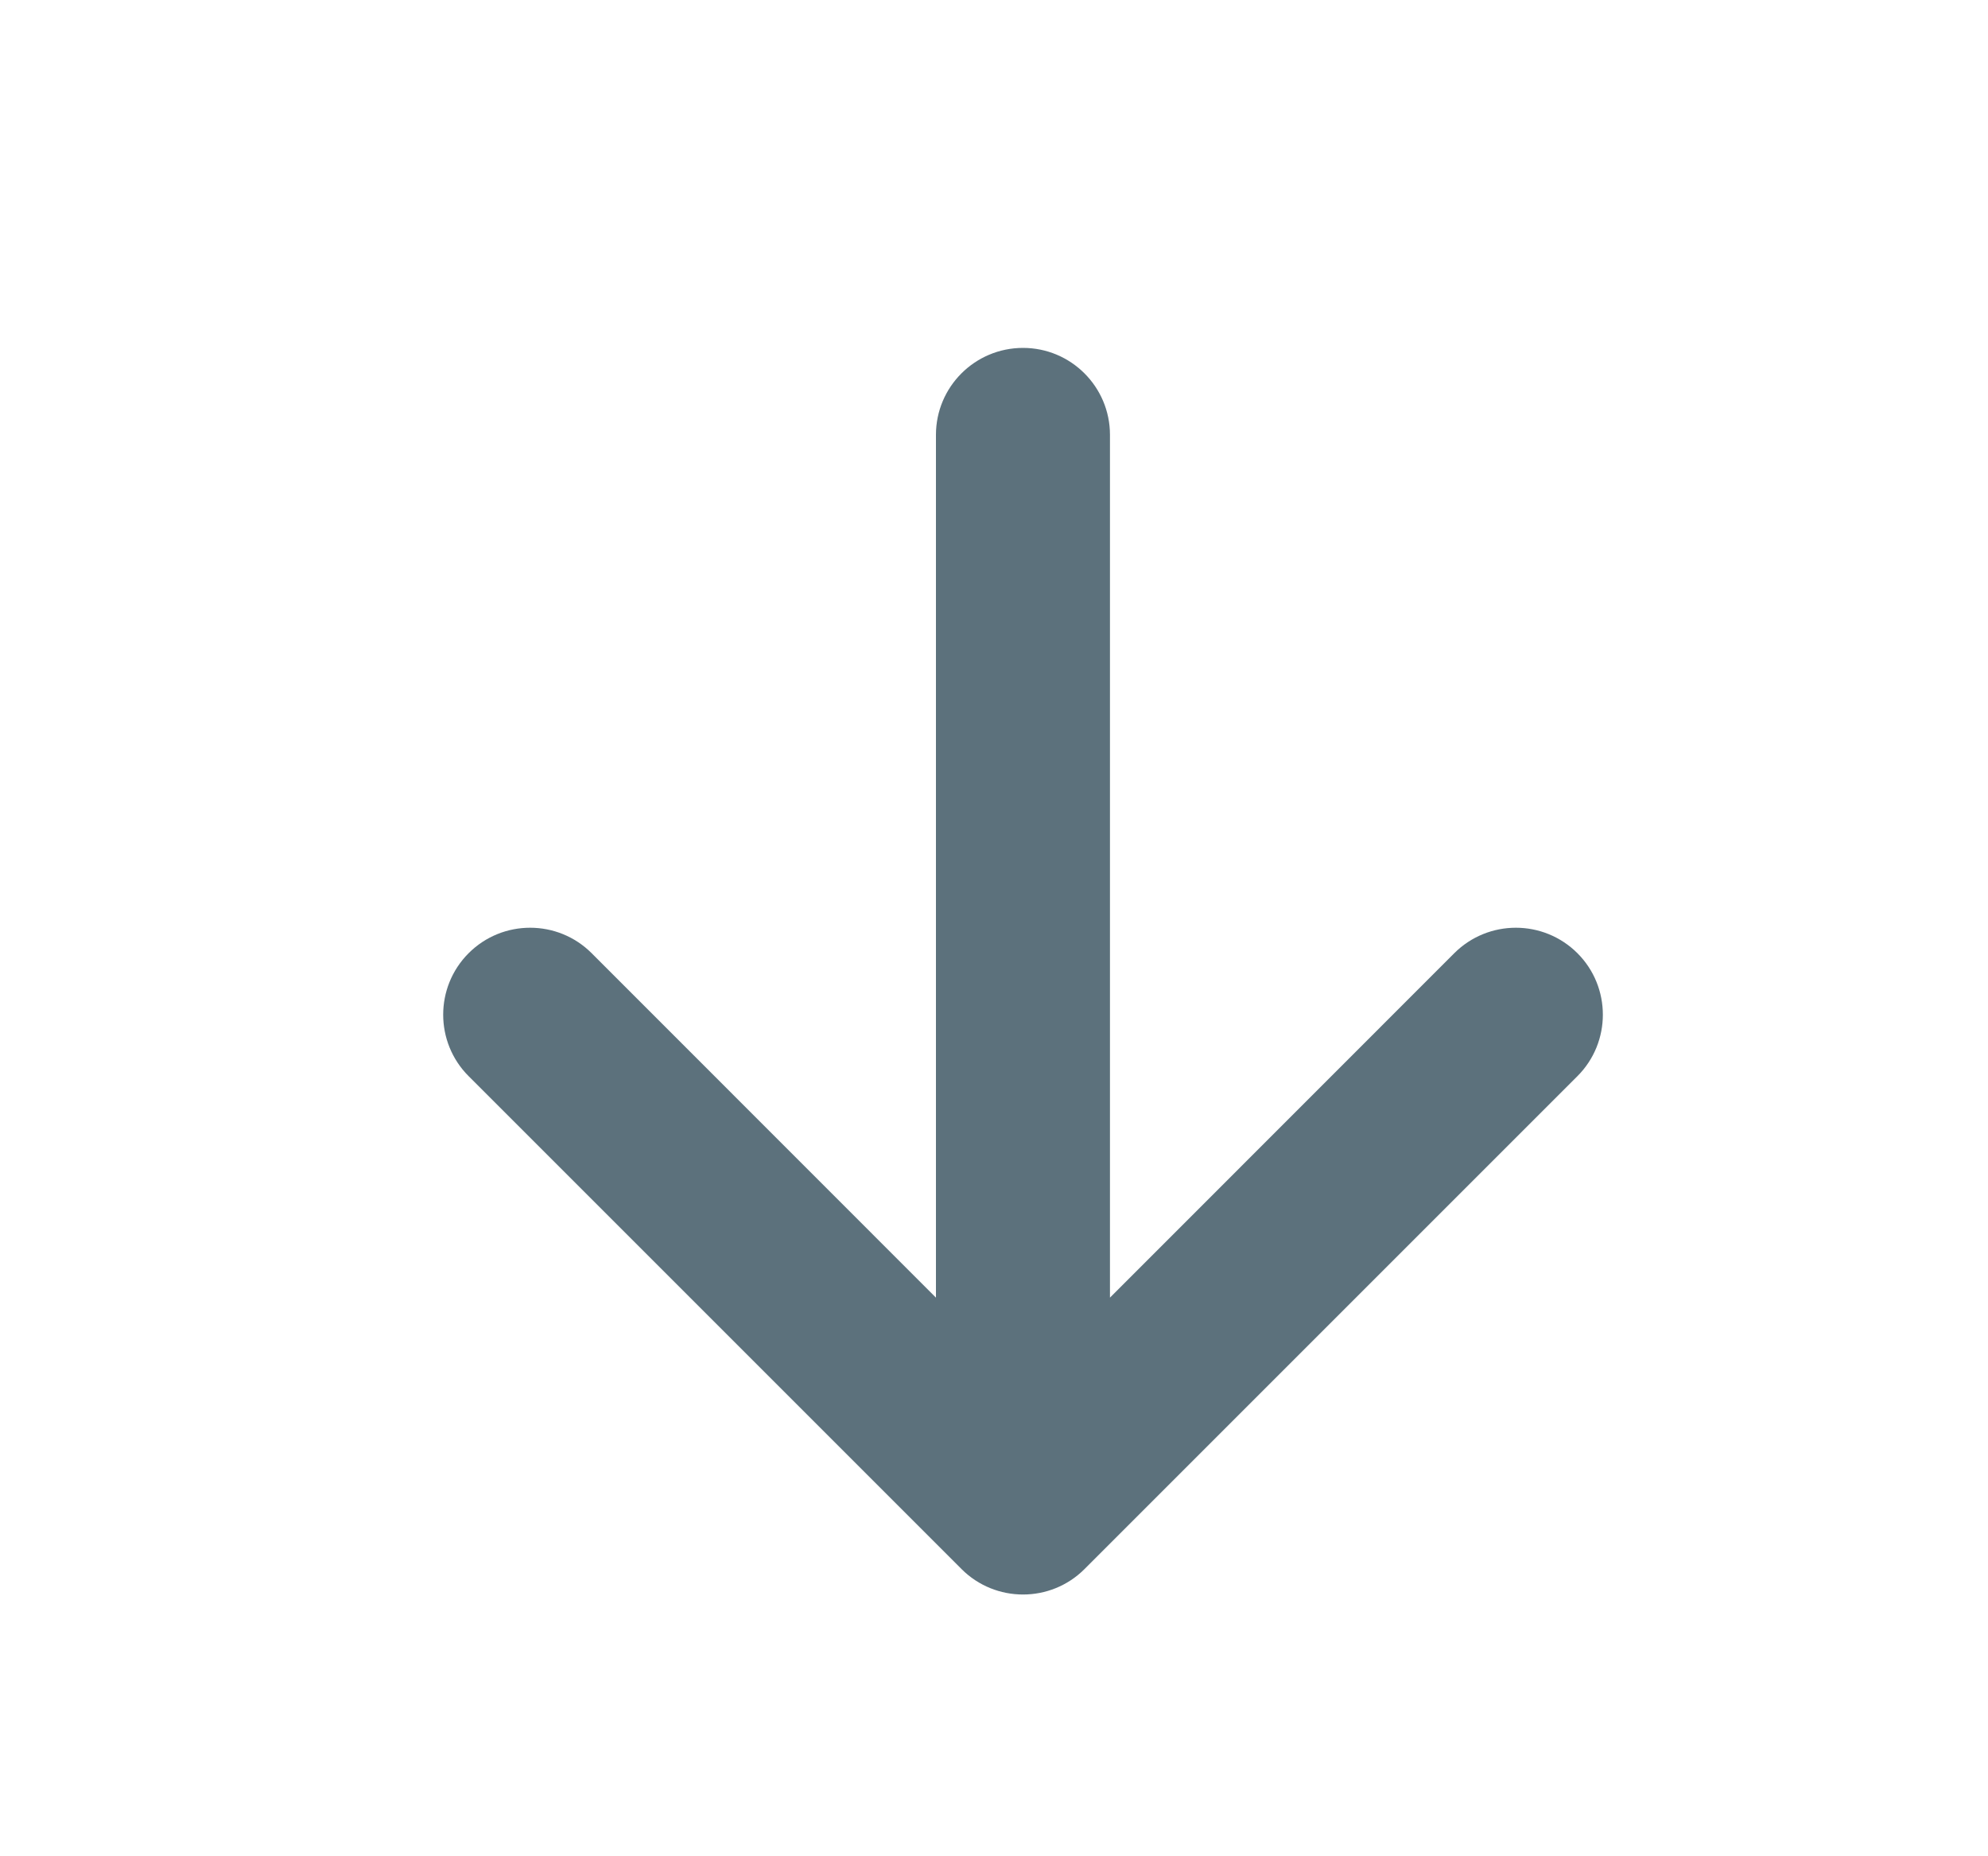
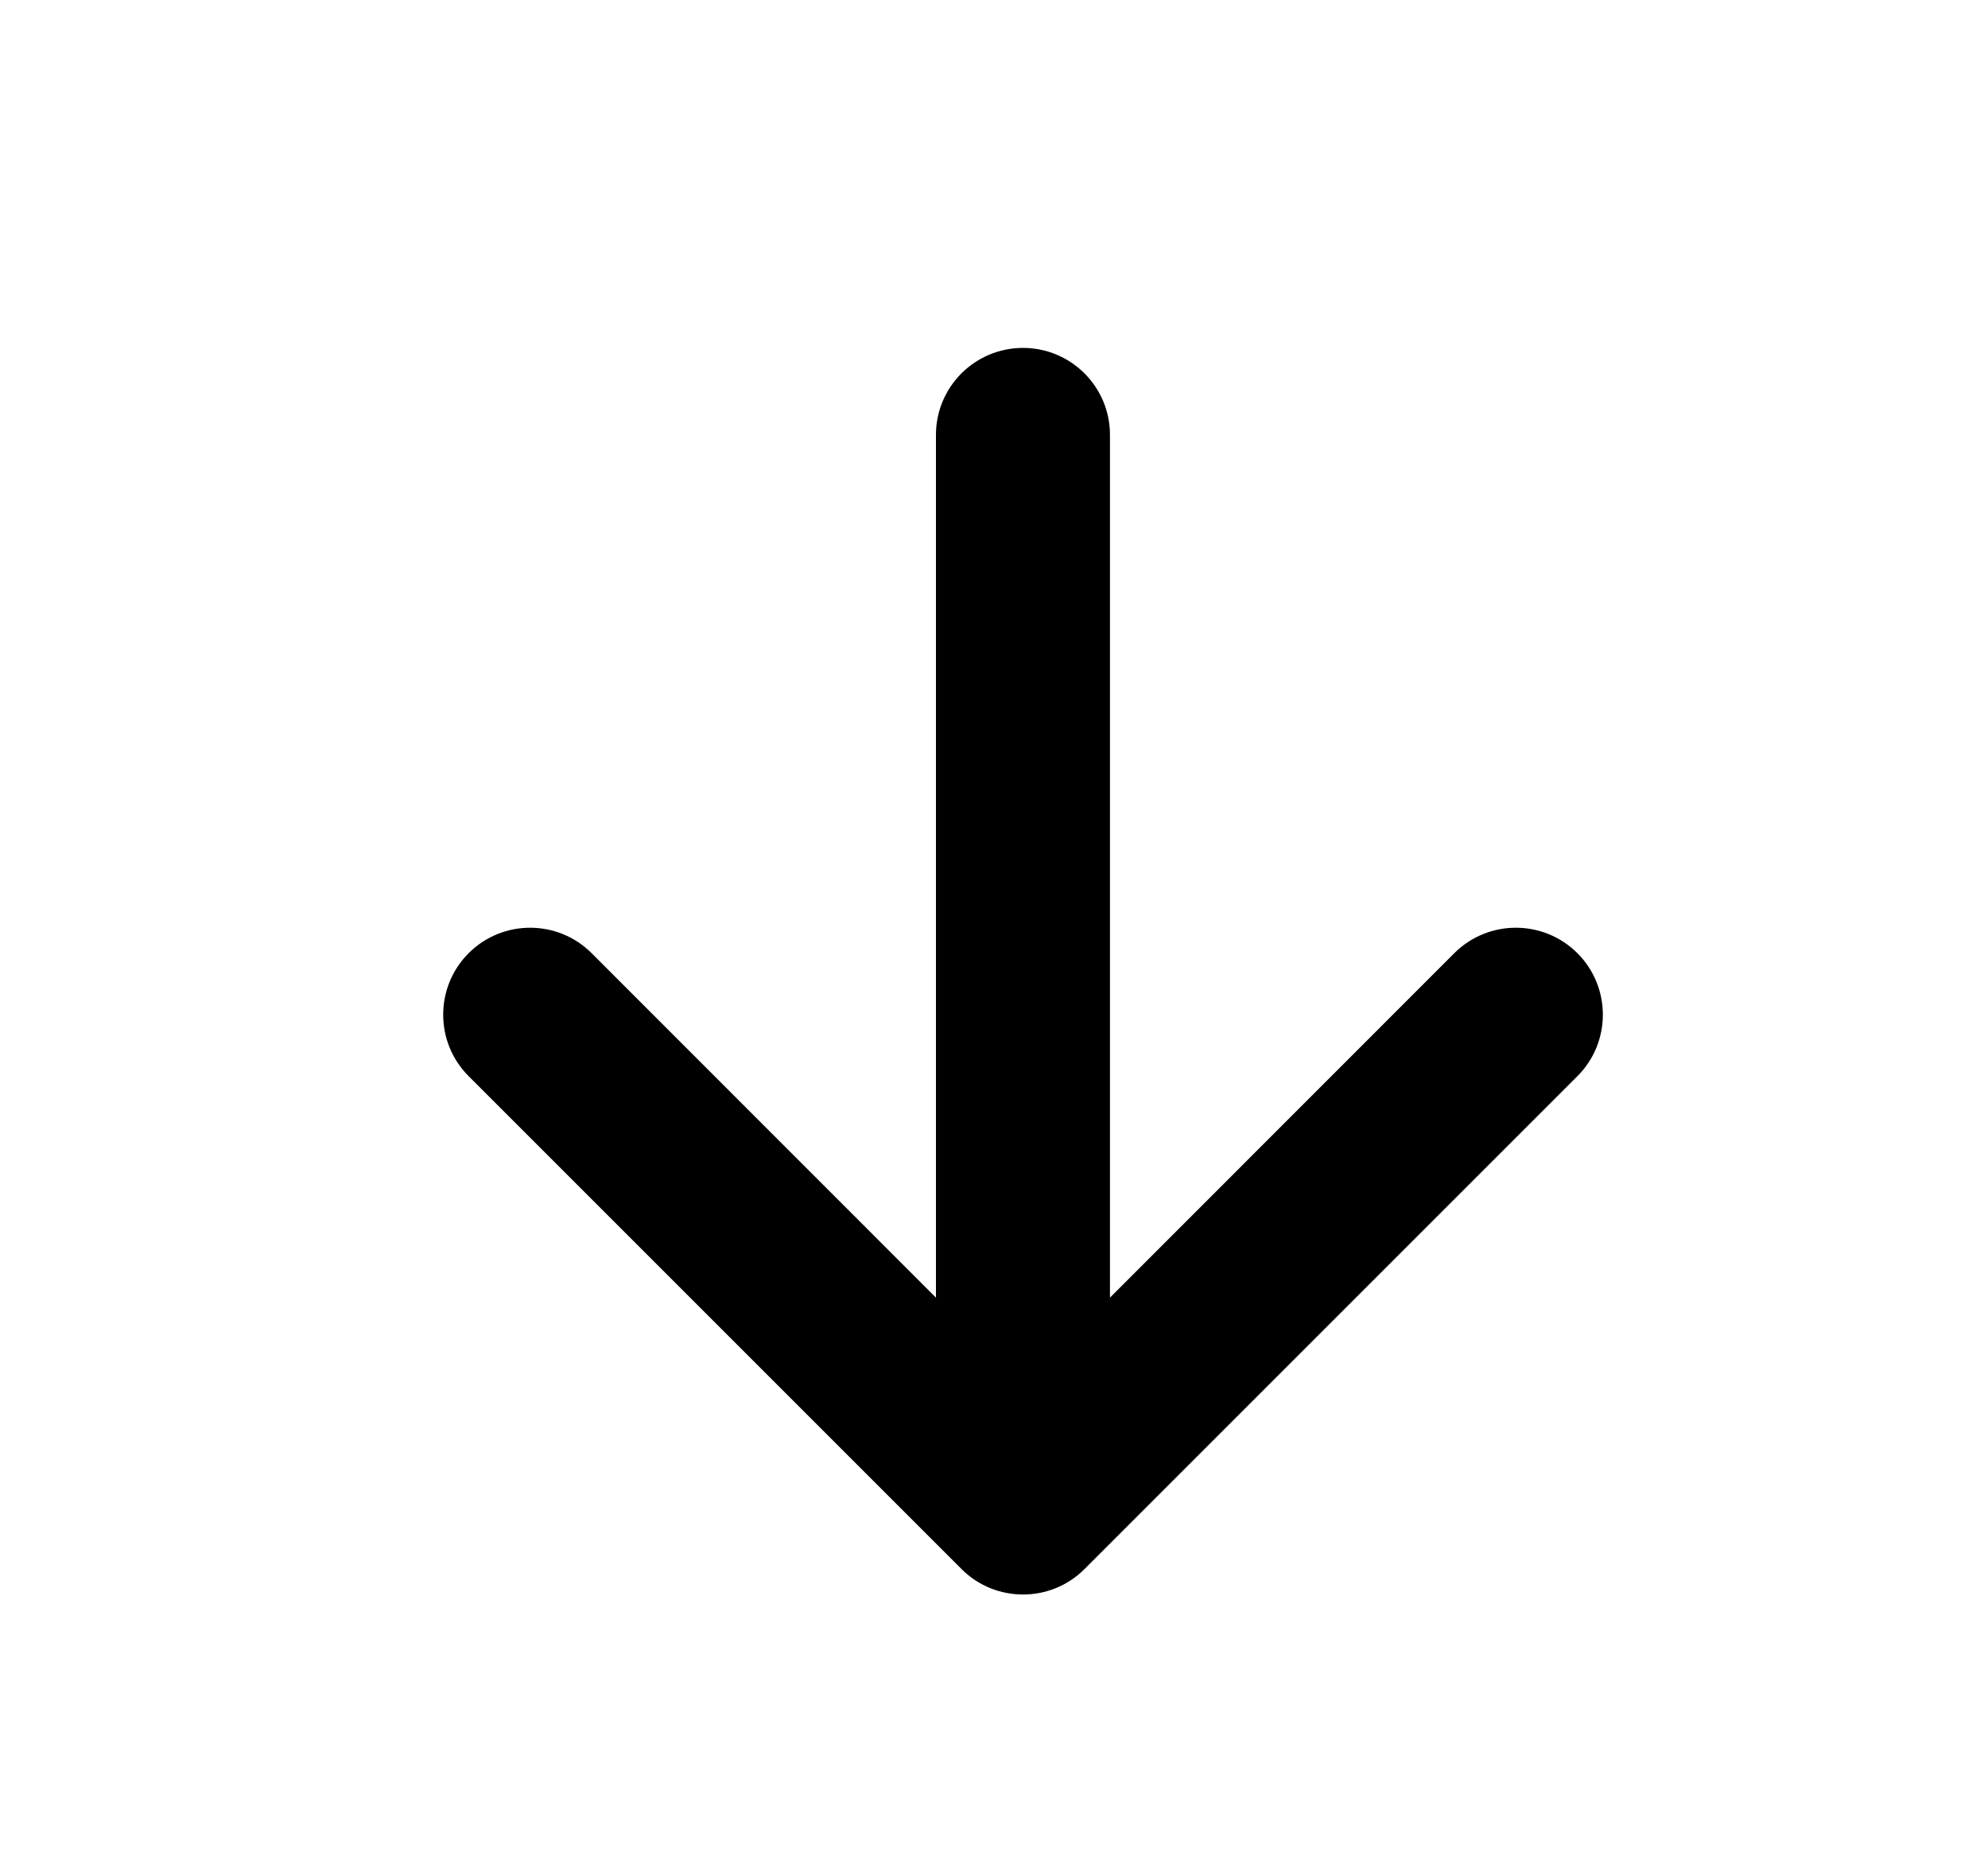
- <svg xmlns="http://www.w3.org/2000/svg" width="15" height="14" viewBox="0 0 15 14" fill="none">
-   <path fill-rule="evenodd" clip-rule="evenodd" d="M11.902 7.192C12.158 7.448 12.158 7.864 11.902 8.12L8.183 11.839C7.927 12.095 7.511 12.095 7.255 11.839L3.536 8.12C3.28 7.864 3.28 7.448 3.536 7.192C3.792 6.936 4.208 6.936 4.464 7.192L7.062 9.791V3.281C7.062 2.919 7.356 2.625 7.719 2.625C8.081 2.625 8.375 2.919 8.375 3.281V9.791L10.973 7.192C11.23 6.936 11.645 6.936 11.902 7.192Z" fill="#5C717C" />
+ <svg xmlns="http://www.w3.org/2000/svg" width="15" height="14" viewBox="0 0 15 14">
+   <path fill-rule="evenodd" clip-rule="evenodd" d="M11.902 7.192C12.158 7.448 12.158 7.864 11.902 8.12L8.183 11.839C7.927 12.095 7.511 12.095 7.255 11.839L3.536 8.12C3.28 7.864 3.28 7.448 3.536 7.192C3.792 6.936 4.208 6.936 4.464 7.192L7.062 9.791V3.281C7.062 2.919 7.356 2.625 7.719 2.625C8.081 2.625 8.375 2.919 8.375 3.281V9.791L10.973 7.192C11.23 6.936 11.645 6.936 11.902 7.192Z" />
</svg>
